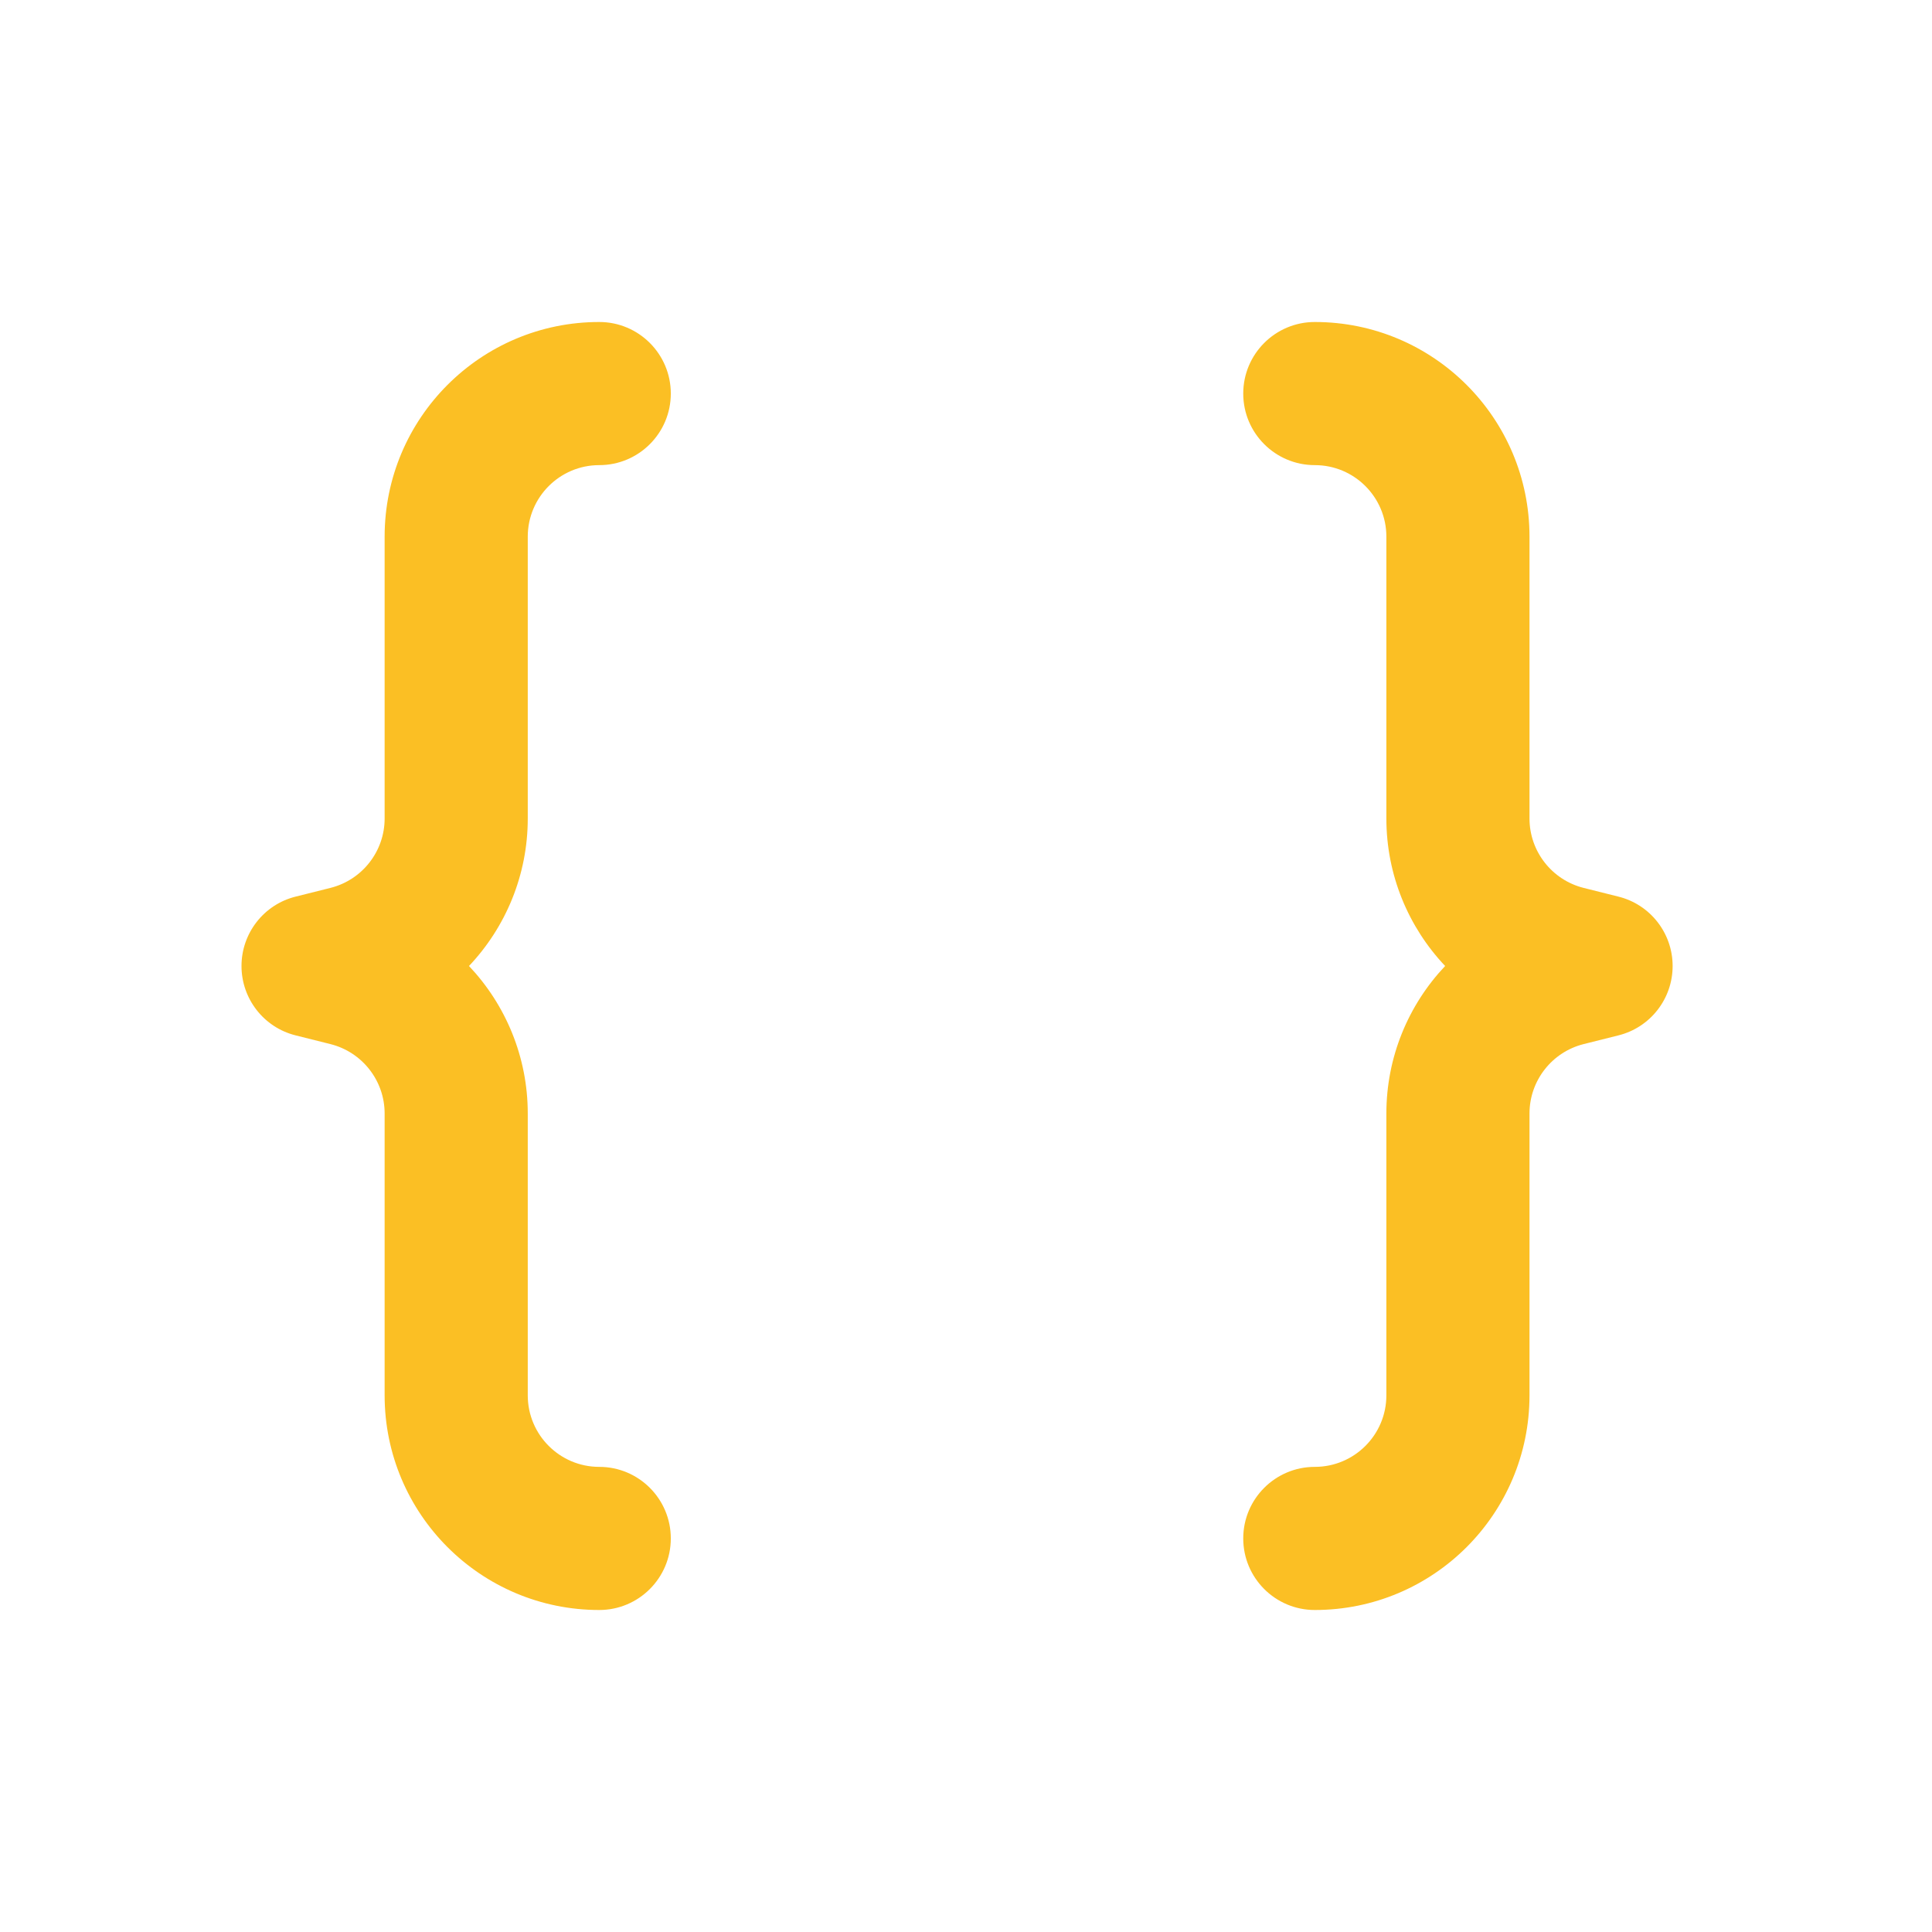
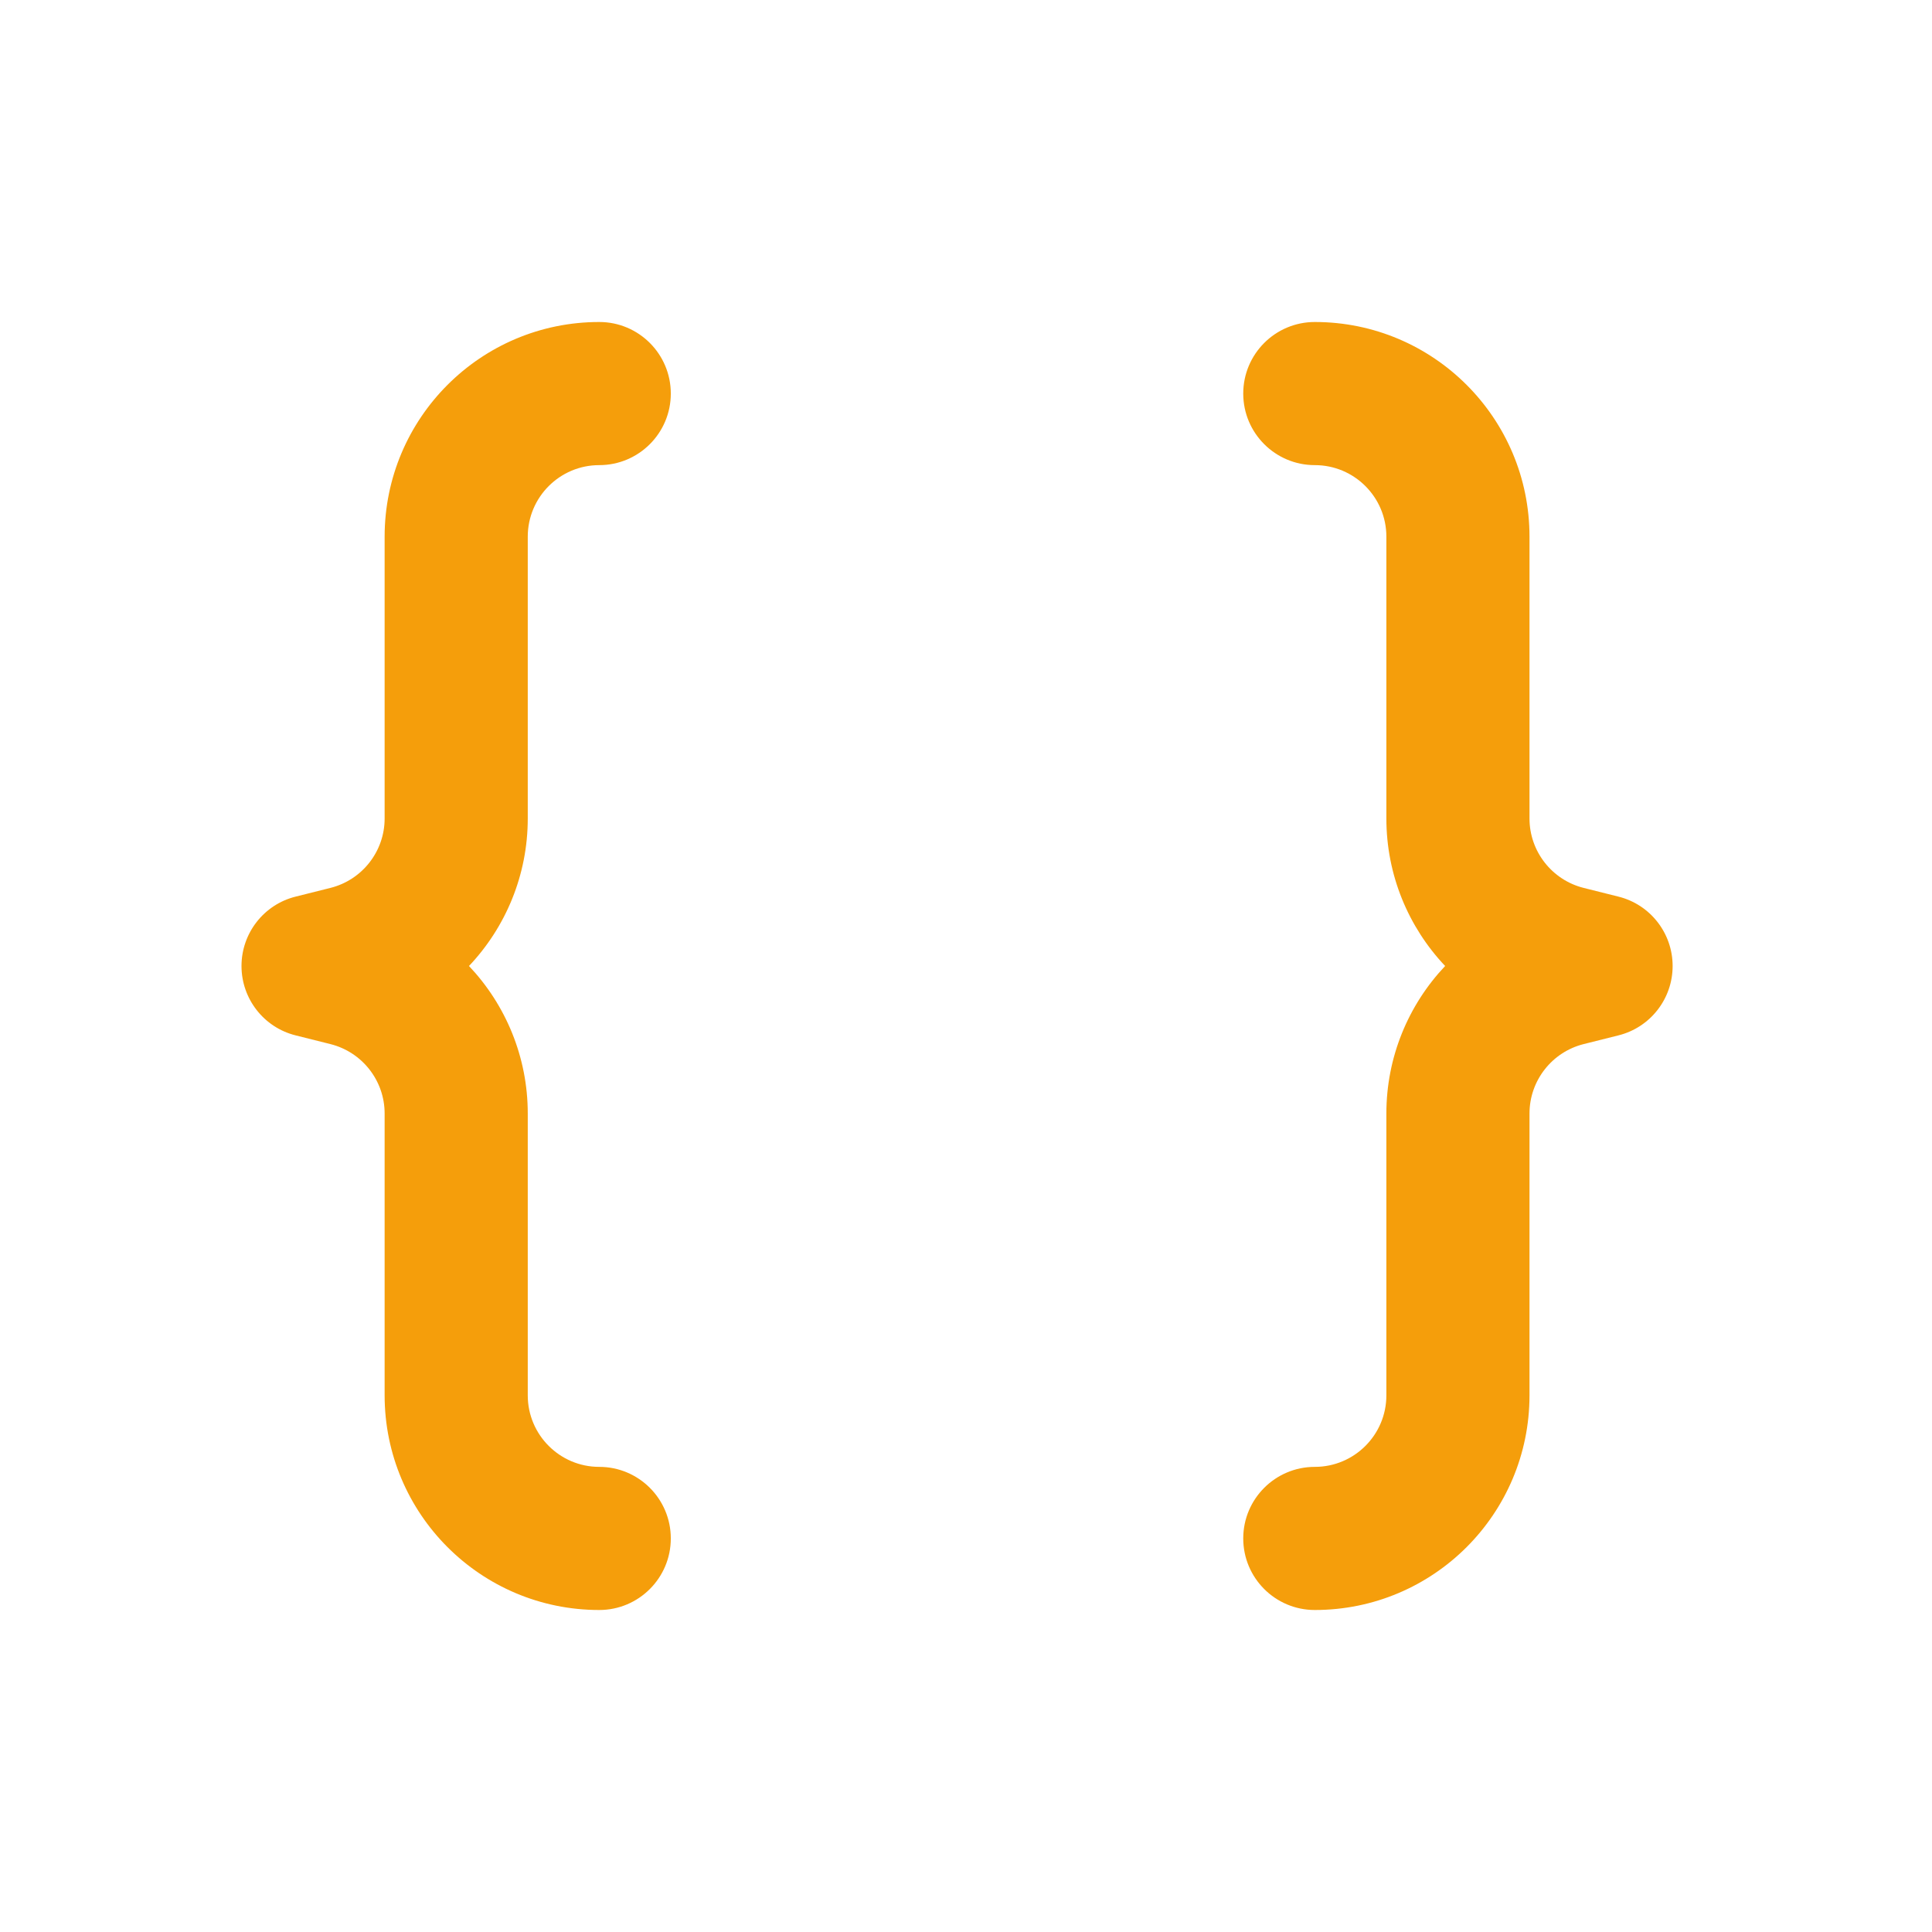
<svg xmlns="http://www.w3.org/2000/svg" width="24" height="24" viewBox="0 0 24 24" fill="none">
-   <path d="M4.778 6.667C4.778 5.194 5.972 4 7.444 4C7.935 4 8.333 4.398 8.333 4.889C8.333 5.38 7.935 5.778 7.444 5.778C6.954 5.778 6.556 6.176 6.556 6.667V10.168C6.556 10.868 6.283 11.517 5.826 12C6.283 12.483 6.556 13.132 6.556 13.832V17.333C6.556 17.824 6.954 18.222 7.444 18.222C7.935 18.222 8.333 18.62 8.333 19.111C8.333 19.602 7.935 20 7.444 20C5.972 20 4.778 18.806 4.778 17.333V13.832C4.778 13.425 4.5 13.069 4.104 12.97L3.673 12.862C3.278 12.764 3 12.408 3 12C3 11.592 3.278 11.236 3.673 11.138L4.104 11.03C4.5 10.931 4.778 10.575 4.778 10.168V6.667ZM19 6.667C19 5.194 17.806 4 16.333 4C15.842 4 15.444 4.398 15.444 4.889C15.444 5.38 15.842 5.778 16.333 5.778C16.824 5.778 17.222 6.176 17.222 6.667V10.168C17.222 10.868 17.495 11.517 17.952 12C17.495 12.483 17.222 13.132 17.222 13.832V17.333C17.222 17.824 16.824 18.222 16.333 18.222C15.842 18.222 15.444 18.62 15.444 19.111C15.444 19.602 15.842 20 16.333 20C17.806 20 19 18.806 19 17.333V13.832C19 13.425 19.278 13.069 19.673 12.97L20.104 12.862C20.5 12.764 20.778 12.408 20.778 12C20.778 11.592 20.5 11.236 20.104 11.138L19.673 11.03C19.278 10.931 19 10.575 19 10.168V6.667Z" fill="#FBBF24" />
+   <path d="M4.778 6.667C4.778 5.194 5.972 4 7.444 4C7.935 4 8.333 4.398 8.333 4.889C8.333 5.38 7.935 5.778 7.444 5.778C6.954 5.778 6.556 6.176 6.556 6.667V10.168C6.556 10.868 6.283 11.517 5.826 12C6.283 12.483 6.556 13.132 6.556 13.832V17.333C6.556 17.824 6.954 18.222 7.444 18.222C7.935 18.222 8.333 18.62 8.333 19.111C8.333 19.602 7.935 20 7.444 20C5.972 20 4.778 18.806 4.778 17.333V13.832C4.778 13.425 4.5 13.069 4.104 12.97L3.673 12.862C3.278 12.764 3 12.408 3 12C3 11.592 3.278 11.236 3.673 11.138L4.104 11.03C4.5 10.931 4.778 10.575 4.778 10.168V6.667ZM19 6.667C19 5.194 17.806 4 16.333 4C15.842 4 15.444 4.398 15.444 4.889C15.444 5.38 15.842 5.778 16.333 5.778C16.824 5.778 17.222 6.176 17.222 6.667V10.168C17.222 10.868 17.495 11.517 17.952 12C17.495 12.483 17.222 13.132 17.222 13.832V17.333C17.222 17.824 16.824 18.222 16.333 18.222C15.842 18.222 15.444 18.62 15.444 19.111C15.444 19.602 15.842 20 16.333 20C17.806 20 19 18.806 19 17.333V13.832C19 13.425 19.278 13.069 19.673 12.97L20.104 12.862C20.5 12.764 20.778 12.408 20.778 12C20.778 11.592 20.5 11.236 20.104 11.138L19.673 11.03C19.278 10.931 19 10.575 19 10.168V6.667Z" fill="#F59E0B" />
</svg>
